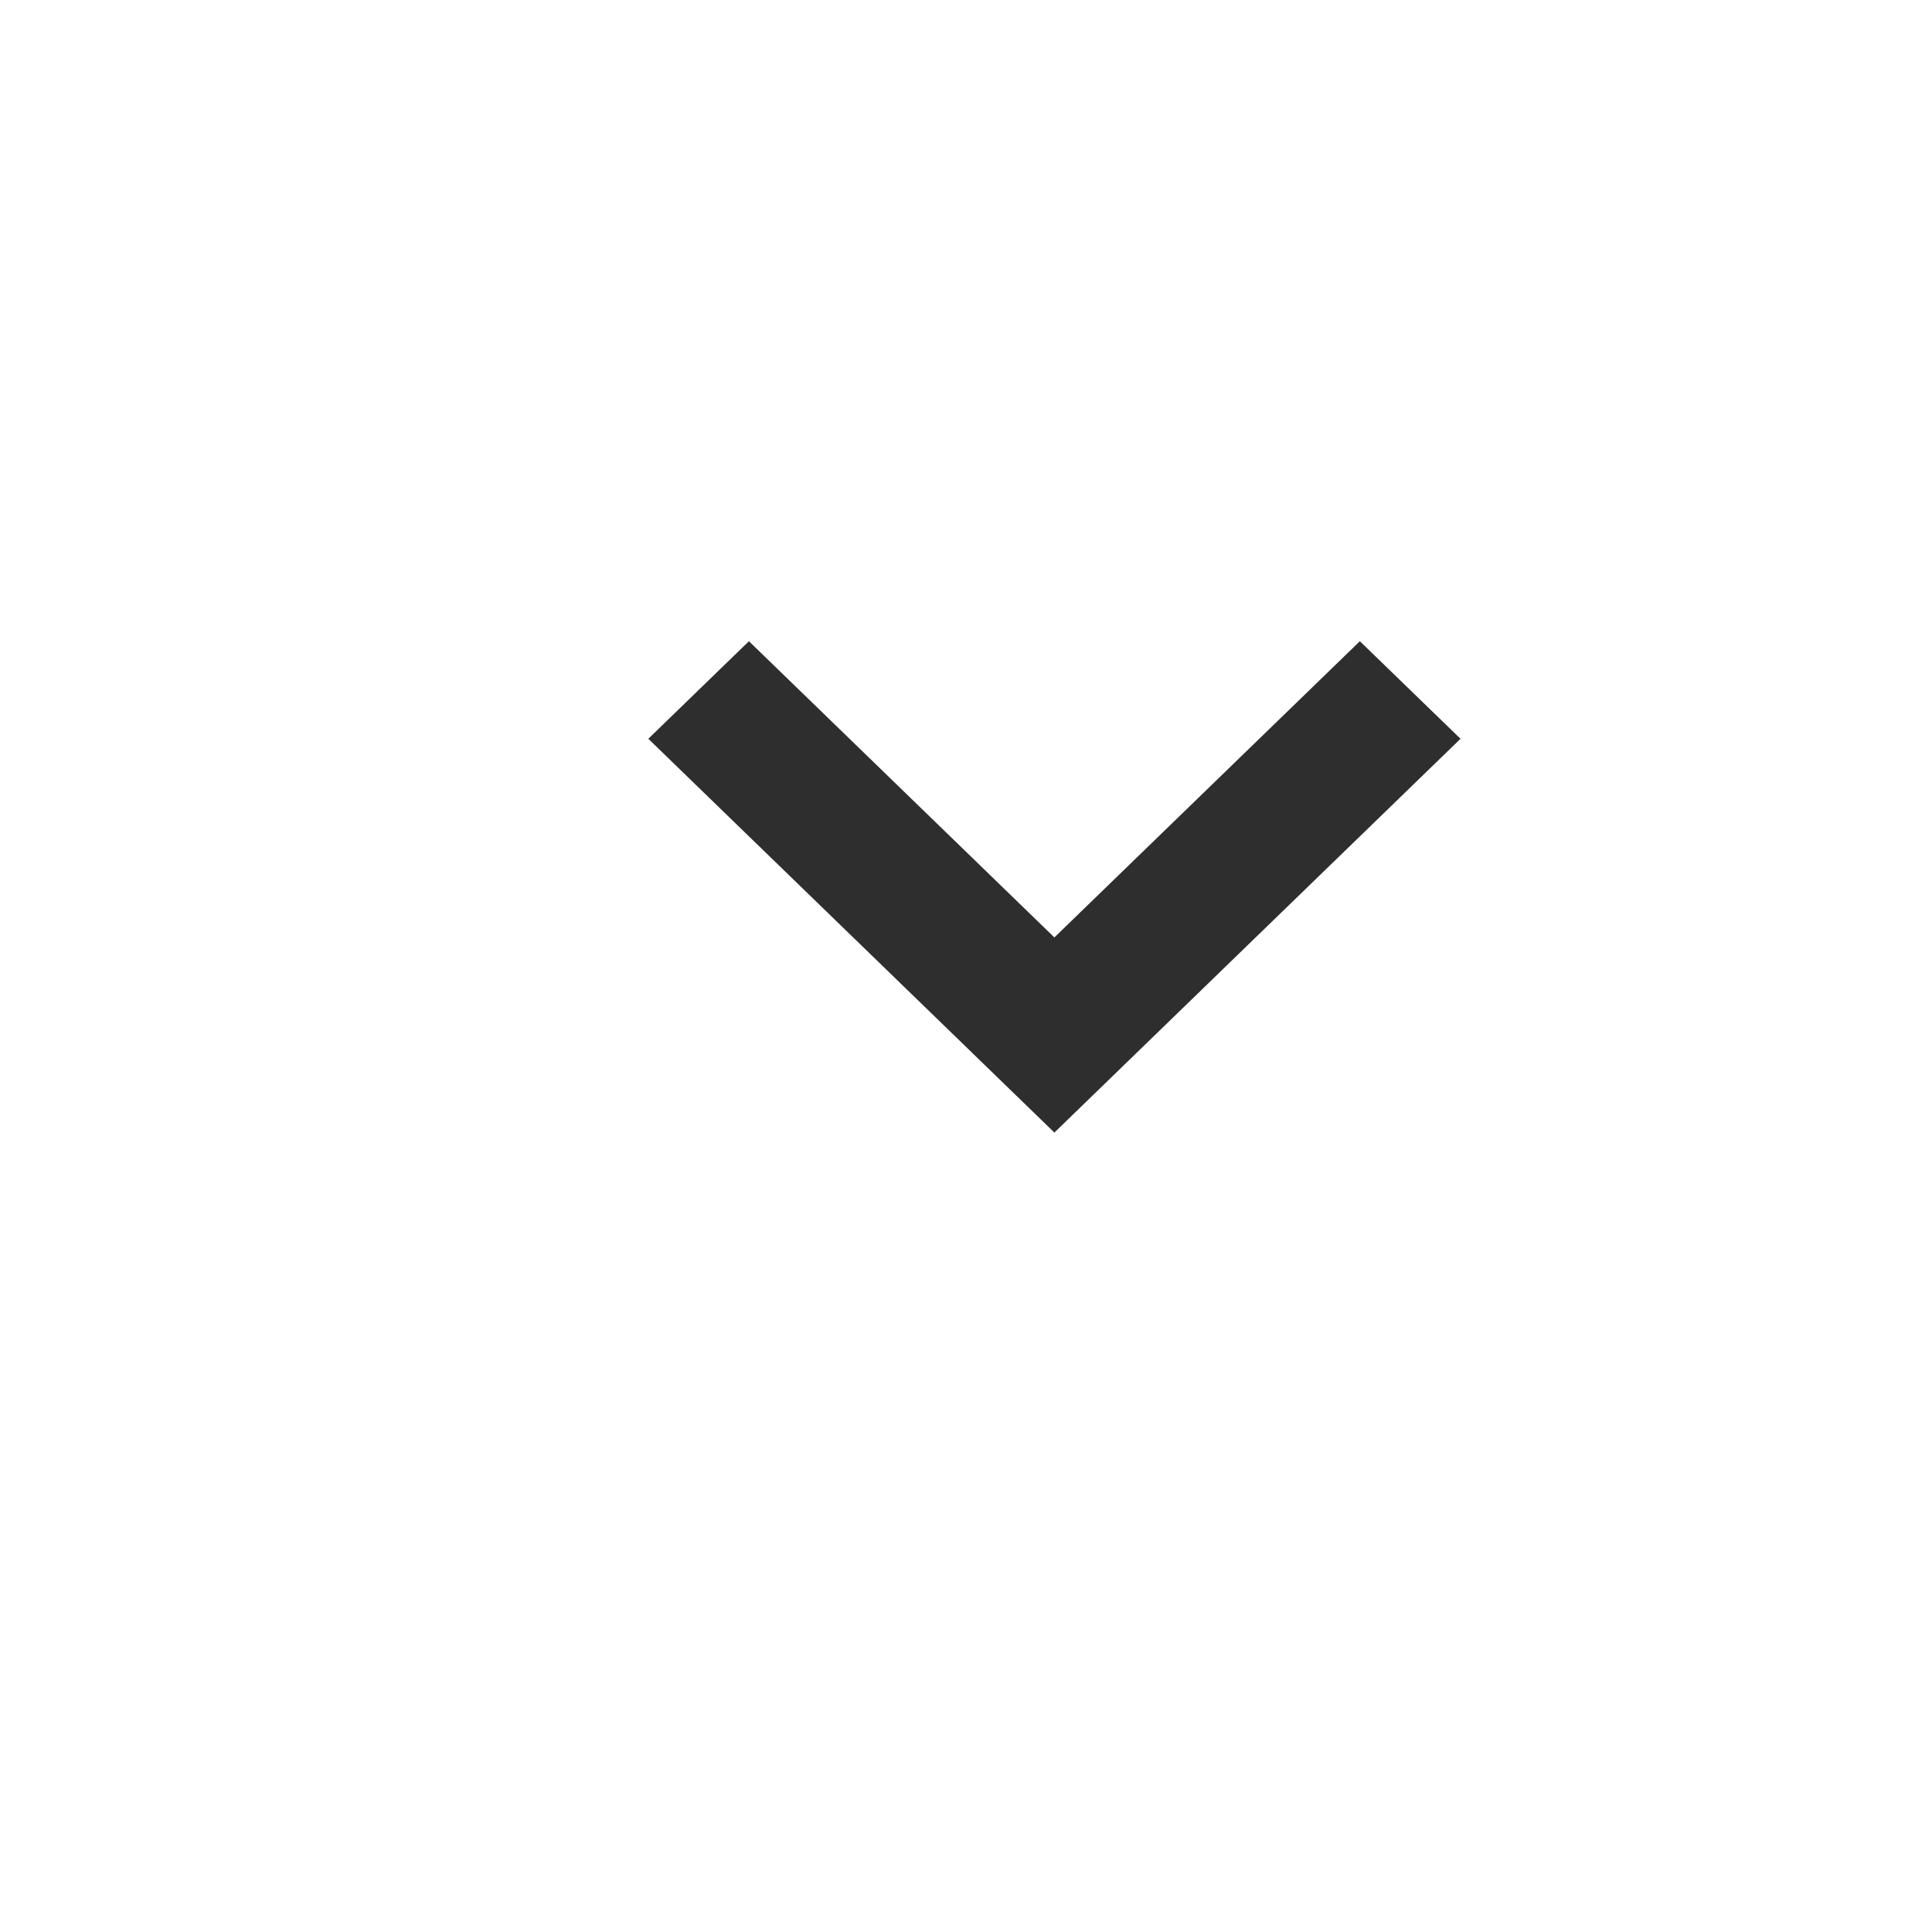
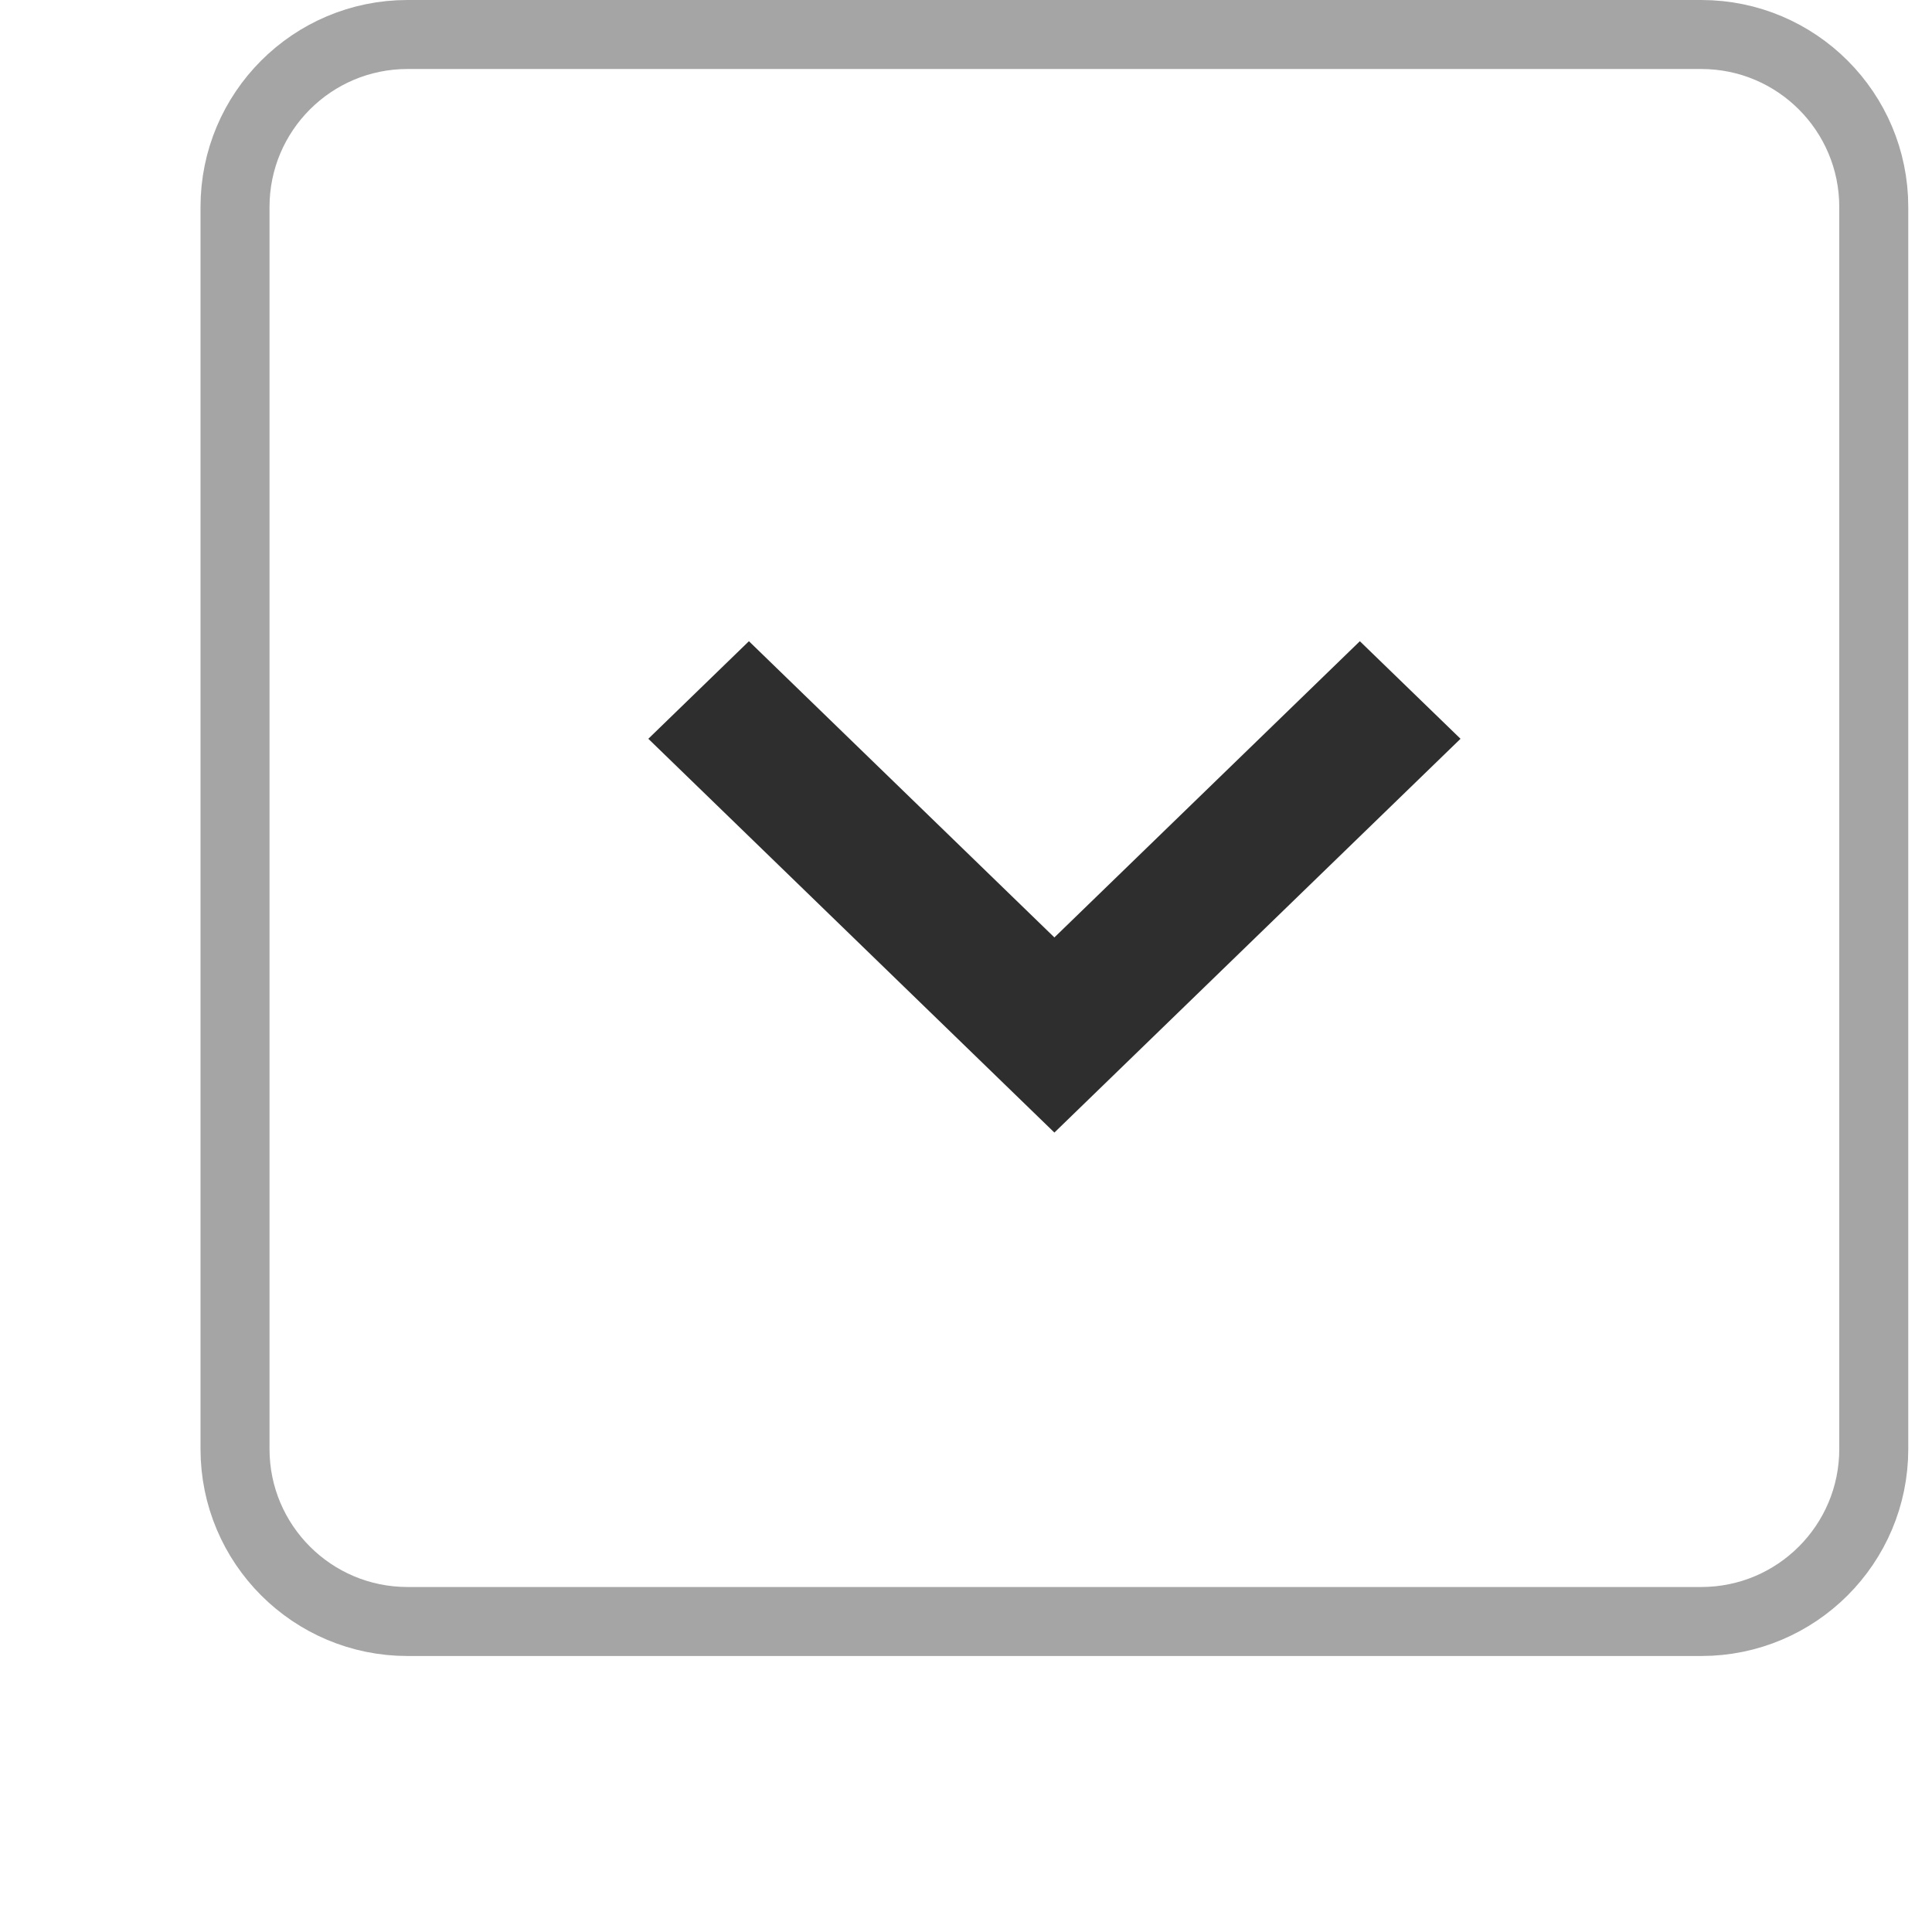
<svg xmlns="http://www.w3.org/2000/svg" width="20" height="20" viewBox="0 0 24 28" fill="none">
  <path d="M17.708 9.293L13.281 13.586L8.854 9.293L7.396 10.707L13.281 16.414L19.167 10.707L17.708 9.293Z" fill="#2E2E2E" />
+   <rect x="1.406" y="0.5" width="23.75" height="23" rx="2.5" stroke="#A5A5A5" />
</svg>
